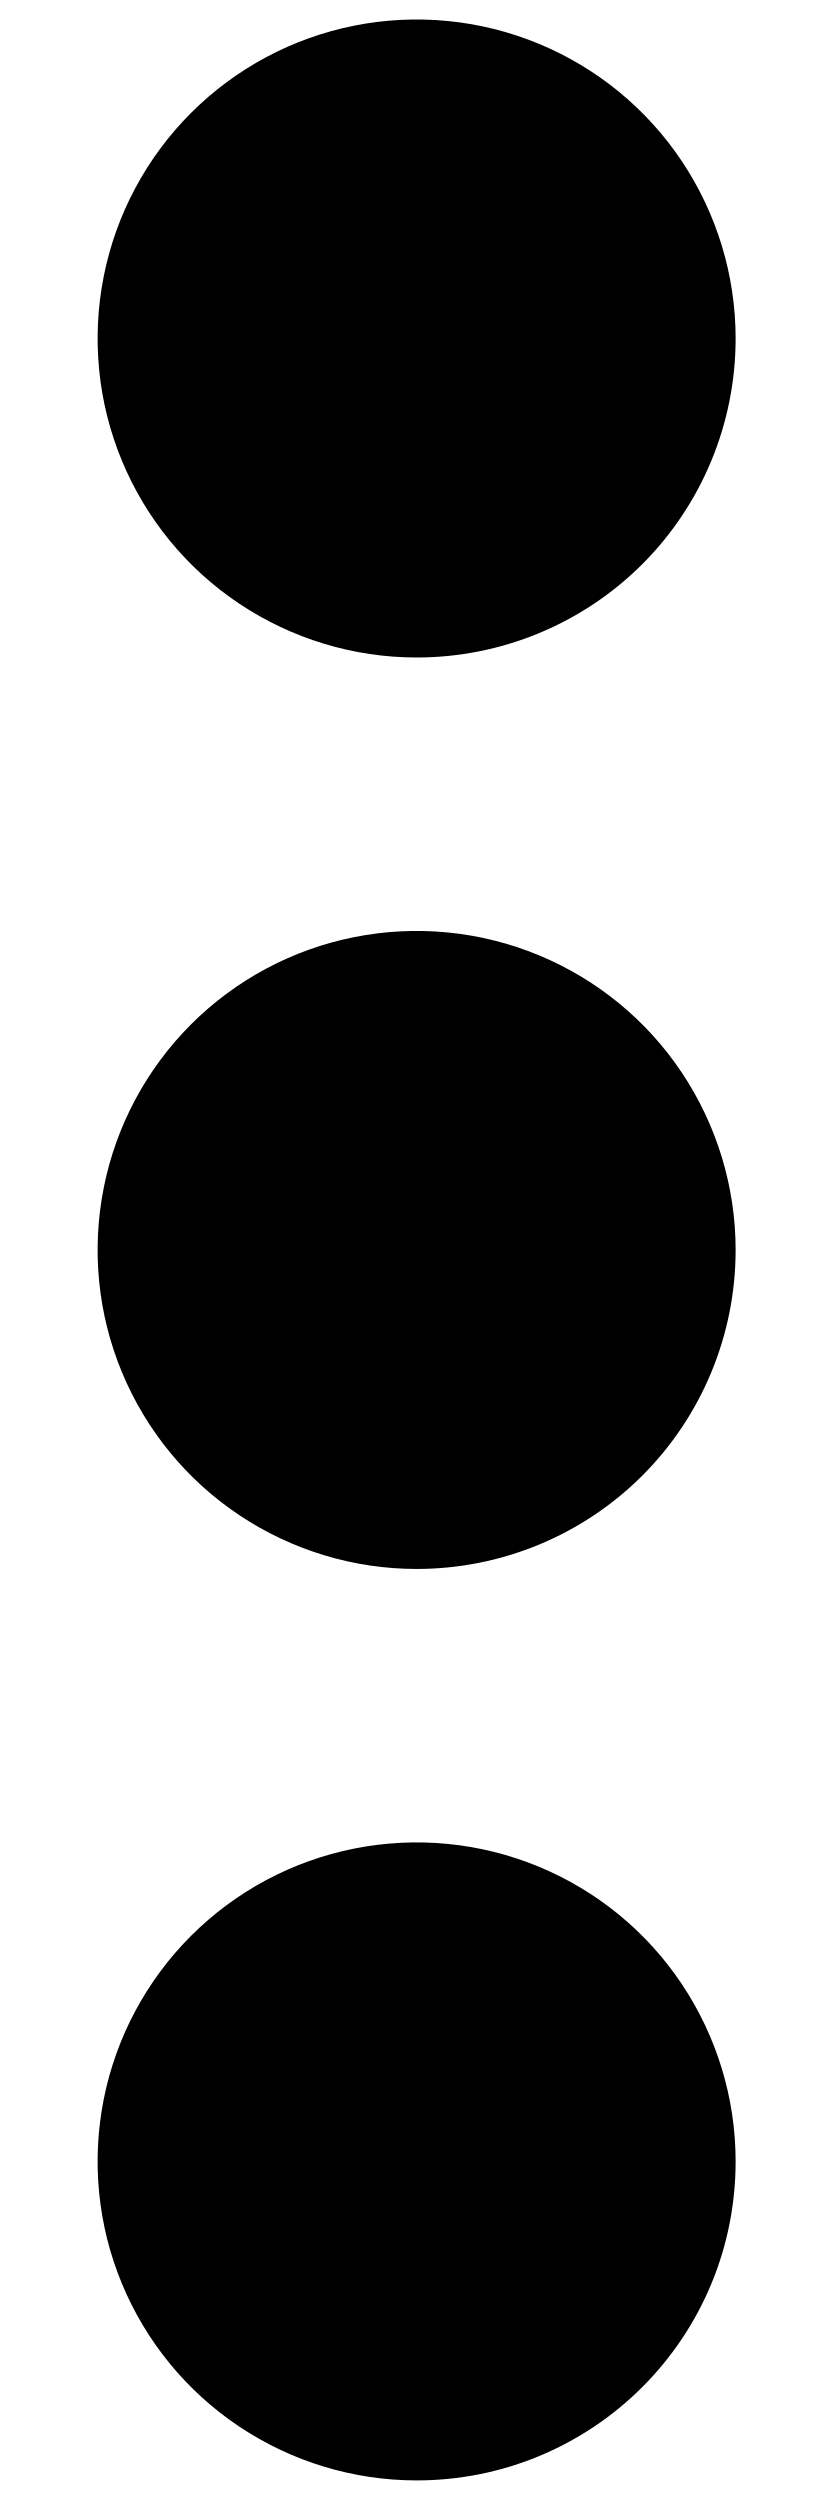
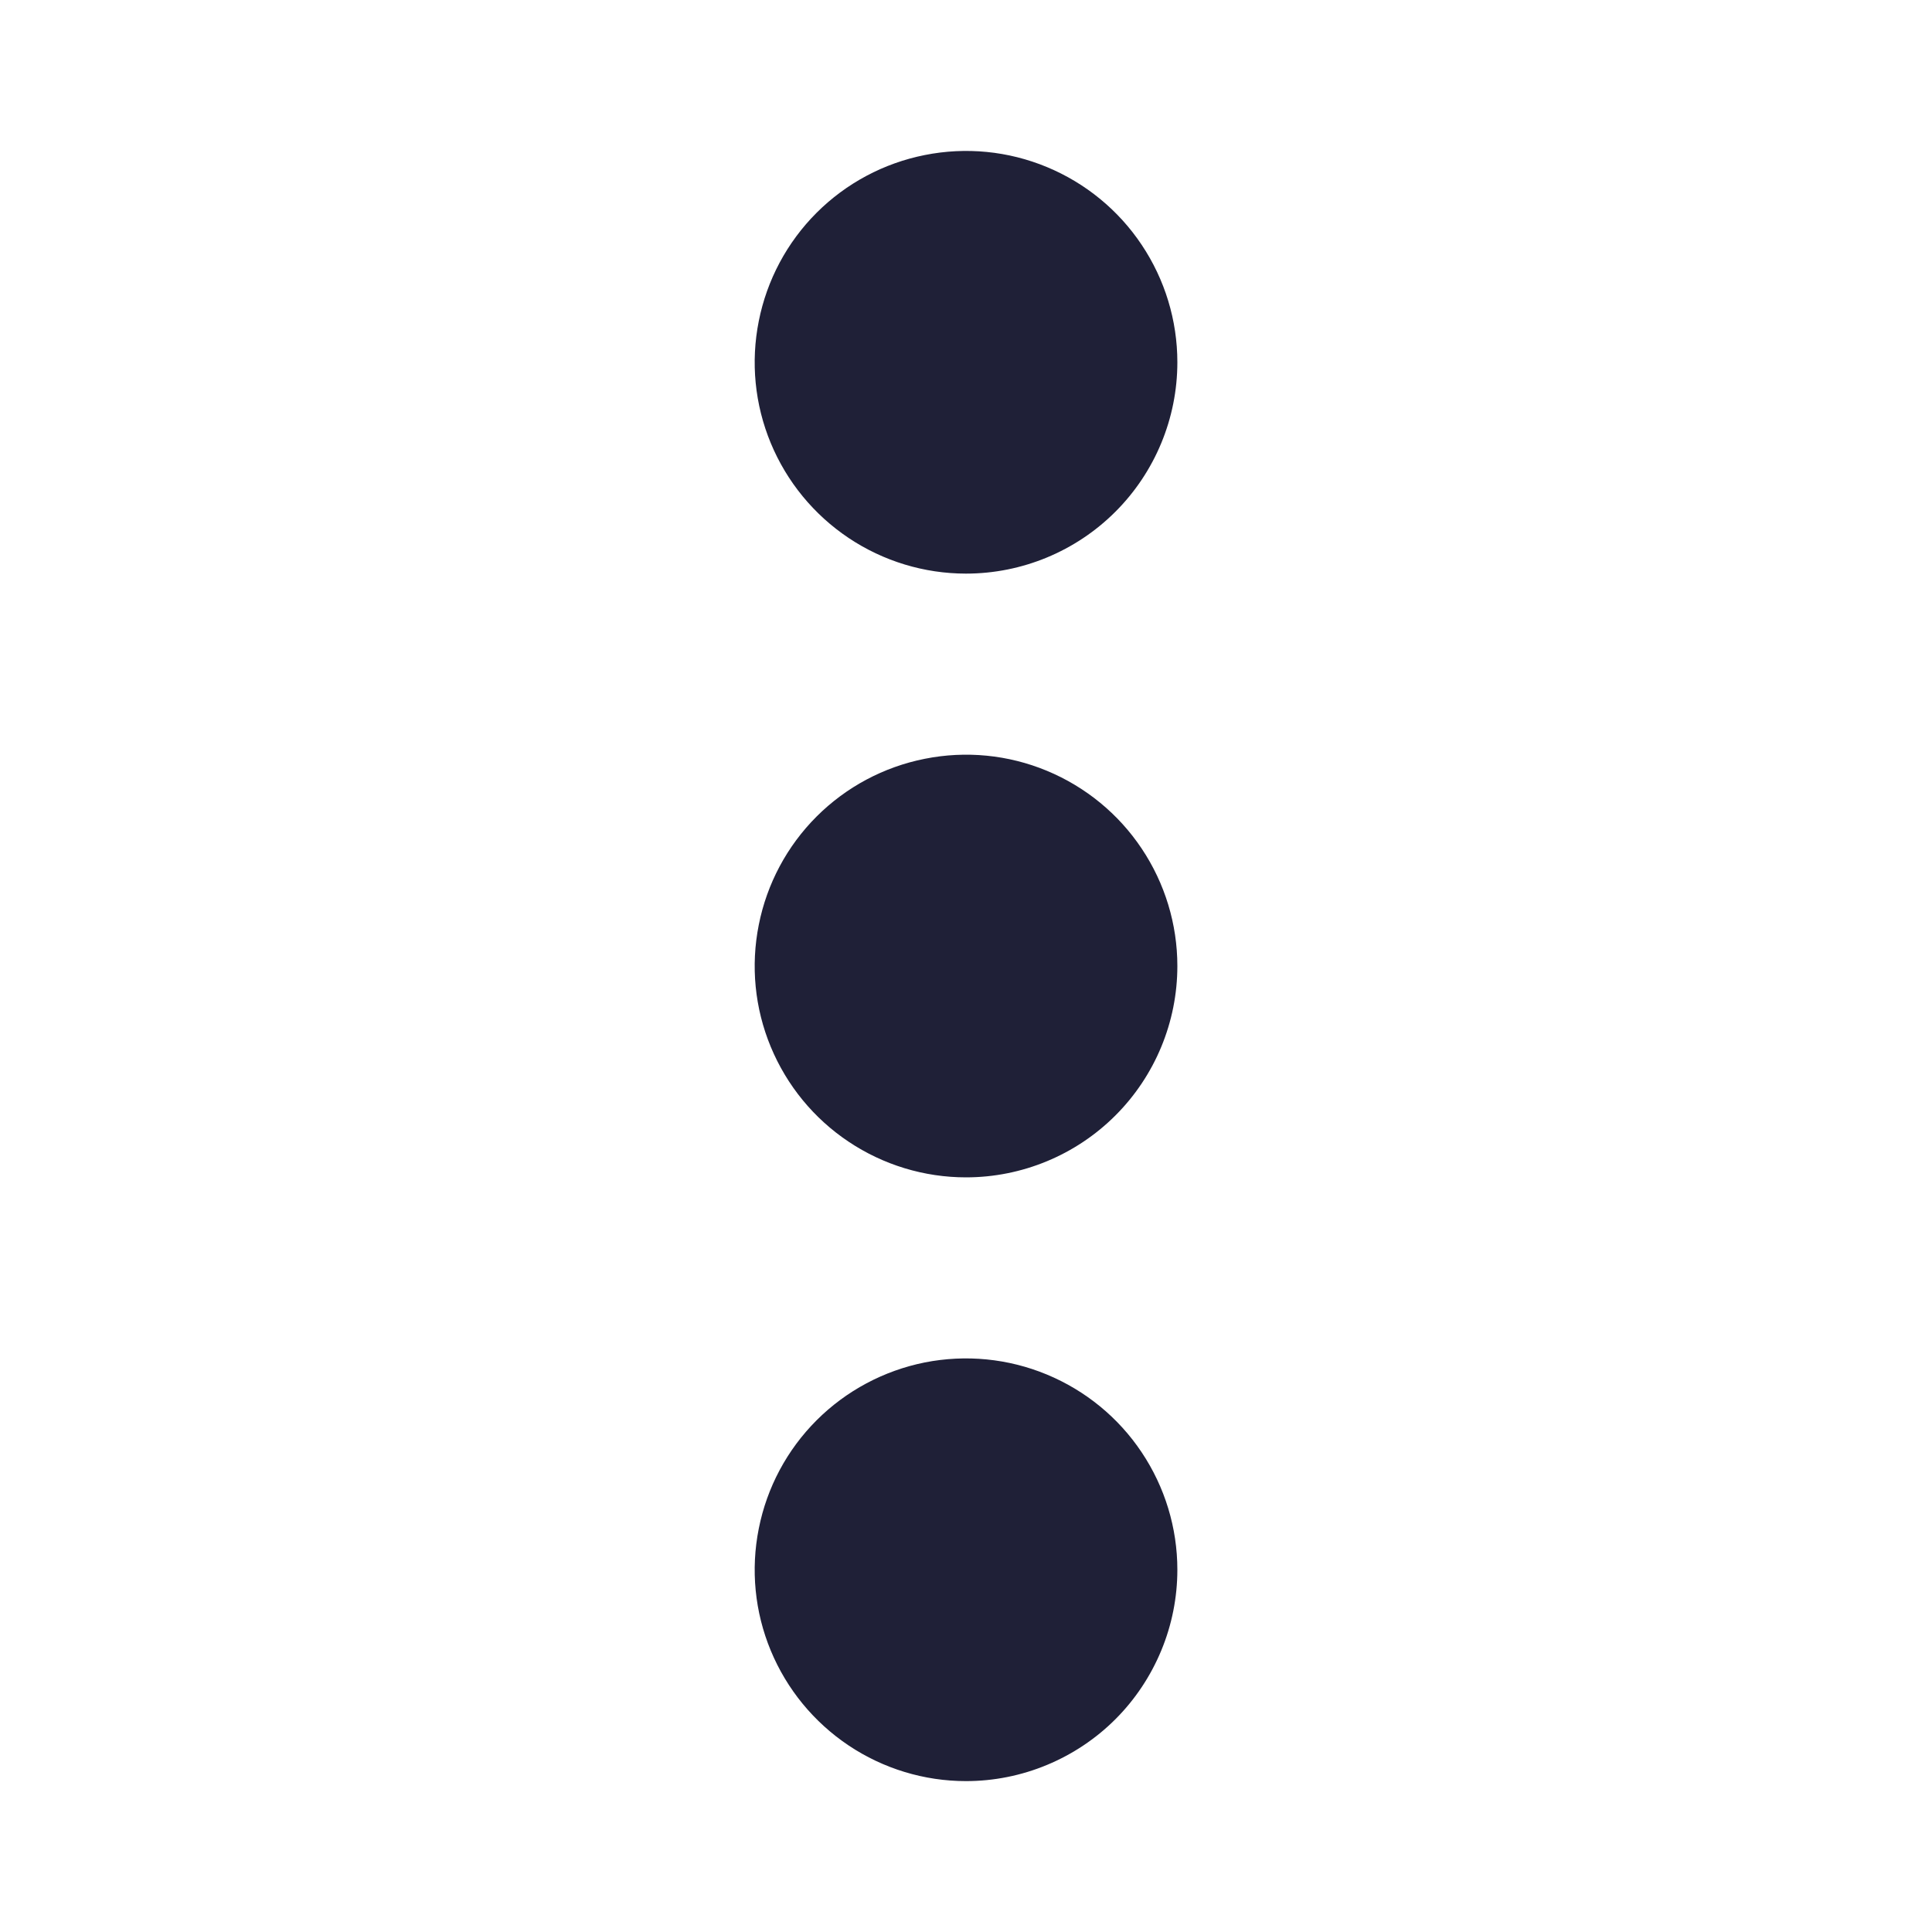
- <svg xmlns="http://www.w3.org/2000/svg" width="4" height="12" viewBox="0 0 4 12" fill="none">
-   <path d="M2 7.531C1.697 7.531 1.401 7.441 1.149 7.273C0.897 7.105 0.701 6.866 0.585 6.586C0.469 6.306 0.439 5.998 0.498 5.701C0.557 5.404 0.703 5.131 0.917 4.917C1.131 4.703 1.404 4.557 1.701 4.498C1.998 4.439 2.306 4.469 2.586 4.585C2.866 4.701 3.105 4.897 3.273 5.149C3.441 5.401 3.531 5.697 3.531 6C3.531 6.406 3.37 6.796 3.083 7.083C2.796 7.37 2.406 7.531 2 7.531ZM3.531 1.625C3.531 1.322 3.441 1.026 3.273 0.774C3.105 0.522 2.866 0.326 2.586 0.21C2.306 0.094 1.998 0.064 1.701 0.123C1.404 0.182 1.131 0.328 0.917 0.542C0.703 0.756 0.557 1.029 0.498 1.326C0.439 1.623 0.469 1.931 0.585 2.211C0.701 2.491 0.897 2.73 1.149 2.898C1.401 3.066 1.697 3.156 2 3.156C2.406 3.156 2.796 2.995 3.083 2.708C3.37 2.421 3.531 2.031 3.531 1.625ZM3.531 10.375C3.531 10.072 3.441 9.776 3.273 9.524C3.105 9.272 2.866 9.076 2.586 8.96C2.306 8.844 1.998 8.814 1.701 8.873C1.404 8.932 1.131 9.078 0.917 9.292C0.703 9.506 0.557 9.779 0.498 10.076C0.439 10.373 0.469 10.681 0.585 10.961C0.701 11.241 0.897 11.48 1.149 11.648C1.401 11.816 1.697 11.906 2 11.906C2.201 11.906 2.4 11.867 2.586 11.79C2.772 11.713 2.941 11.6 3.083 11.458C3.225 11.316 3.338 11.147 3.415 10.961C3.492 10.775 3.531 10.576 3.531 10.375Z" fill="black" />
+ <svg xmlns="http://www.w3.org/2000/svg" width="20" height="20" viewBox="0 0 20 20" fill="none">
+   <g id="Icon">
+     <path id="Vector" d="M10 12.188C9.567 12.188 9.144 12.059 8.785 11.819C8.425 11.579 8.145 11.237 7.979 10.837C7.813 10.437 7.77 9.998 7.855 9.573C7.939 9.149 8.147 8.759 8.453 8.453C8.759 8.147 9.149 7.939 9.573 7.855C9.998 7.77 10.437 7.813 10.837 7.979C11.237 8.145 11.579 8.425 11.819 8.785C12.059 9.144 12.188 9.567 12.188 10C12.188 10.58 11.957 11.137 11.547 11.547C11.137 11.957 10.58 12.188 10 12.188ZM12.188 3.75C12.188 3.317 12.059 2.894 11.819 2.535C11.579 2.175 11.237 1.895 10.837 1.729C10.437 1.563 9.998 1.52 9.573 1.605C9.149 1.689 8.759 1.897 8.453 2.203C8.147 2.509 7.939 2.899 7.855 3.323C7.77 3.748 7.813 4.187 7.979 4.587C8.145 4.987 8.425 5.328 8.785 5.569C9.144 5.809 9.567 5.938 10 5.938C10.58 5.938 11.137 5.707 11.547 5.297C11.957 4.887 12.188 4.33 12.188 3.75ZM12.188 16.25C12.188 15.817 12.059 15.394 11.819 15.035C11.579 14.675 11.237 14.395 10.837 14.229C10.437 14.063 9.998 14.02 9.573 14.104C9.149 14.189 8.759 14.397 8.453 14.703C8.147 15.009 7.939 15.399 7.855 15.823C7.77 16.248 7.813 16.687 7.979 17.087C8.145 17.487 8.425 17.828 8.785 18.069C9.144 18.309 9.567 18.438 10 18.438C10.287 18.438 10.572 18.381 10.837 18.271C11.102 18.161 11.344 18 11.547 17.797C11.75 17.594 11.911 17.352 12.021 17.087C12.131 16.822 12.188 16.537 12.188 16.25Z" fill="#1F2037" />
+   </g>
</svg>
